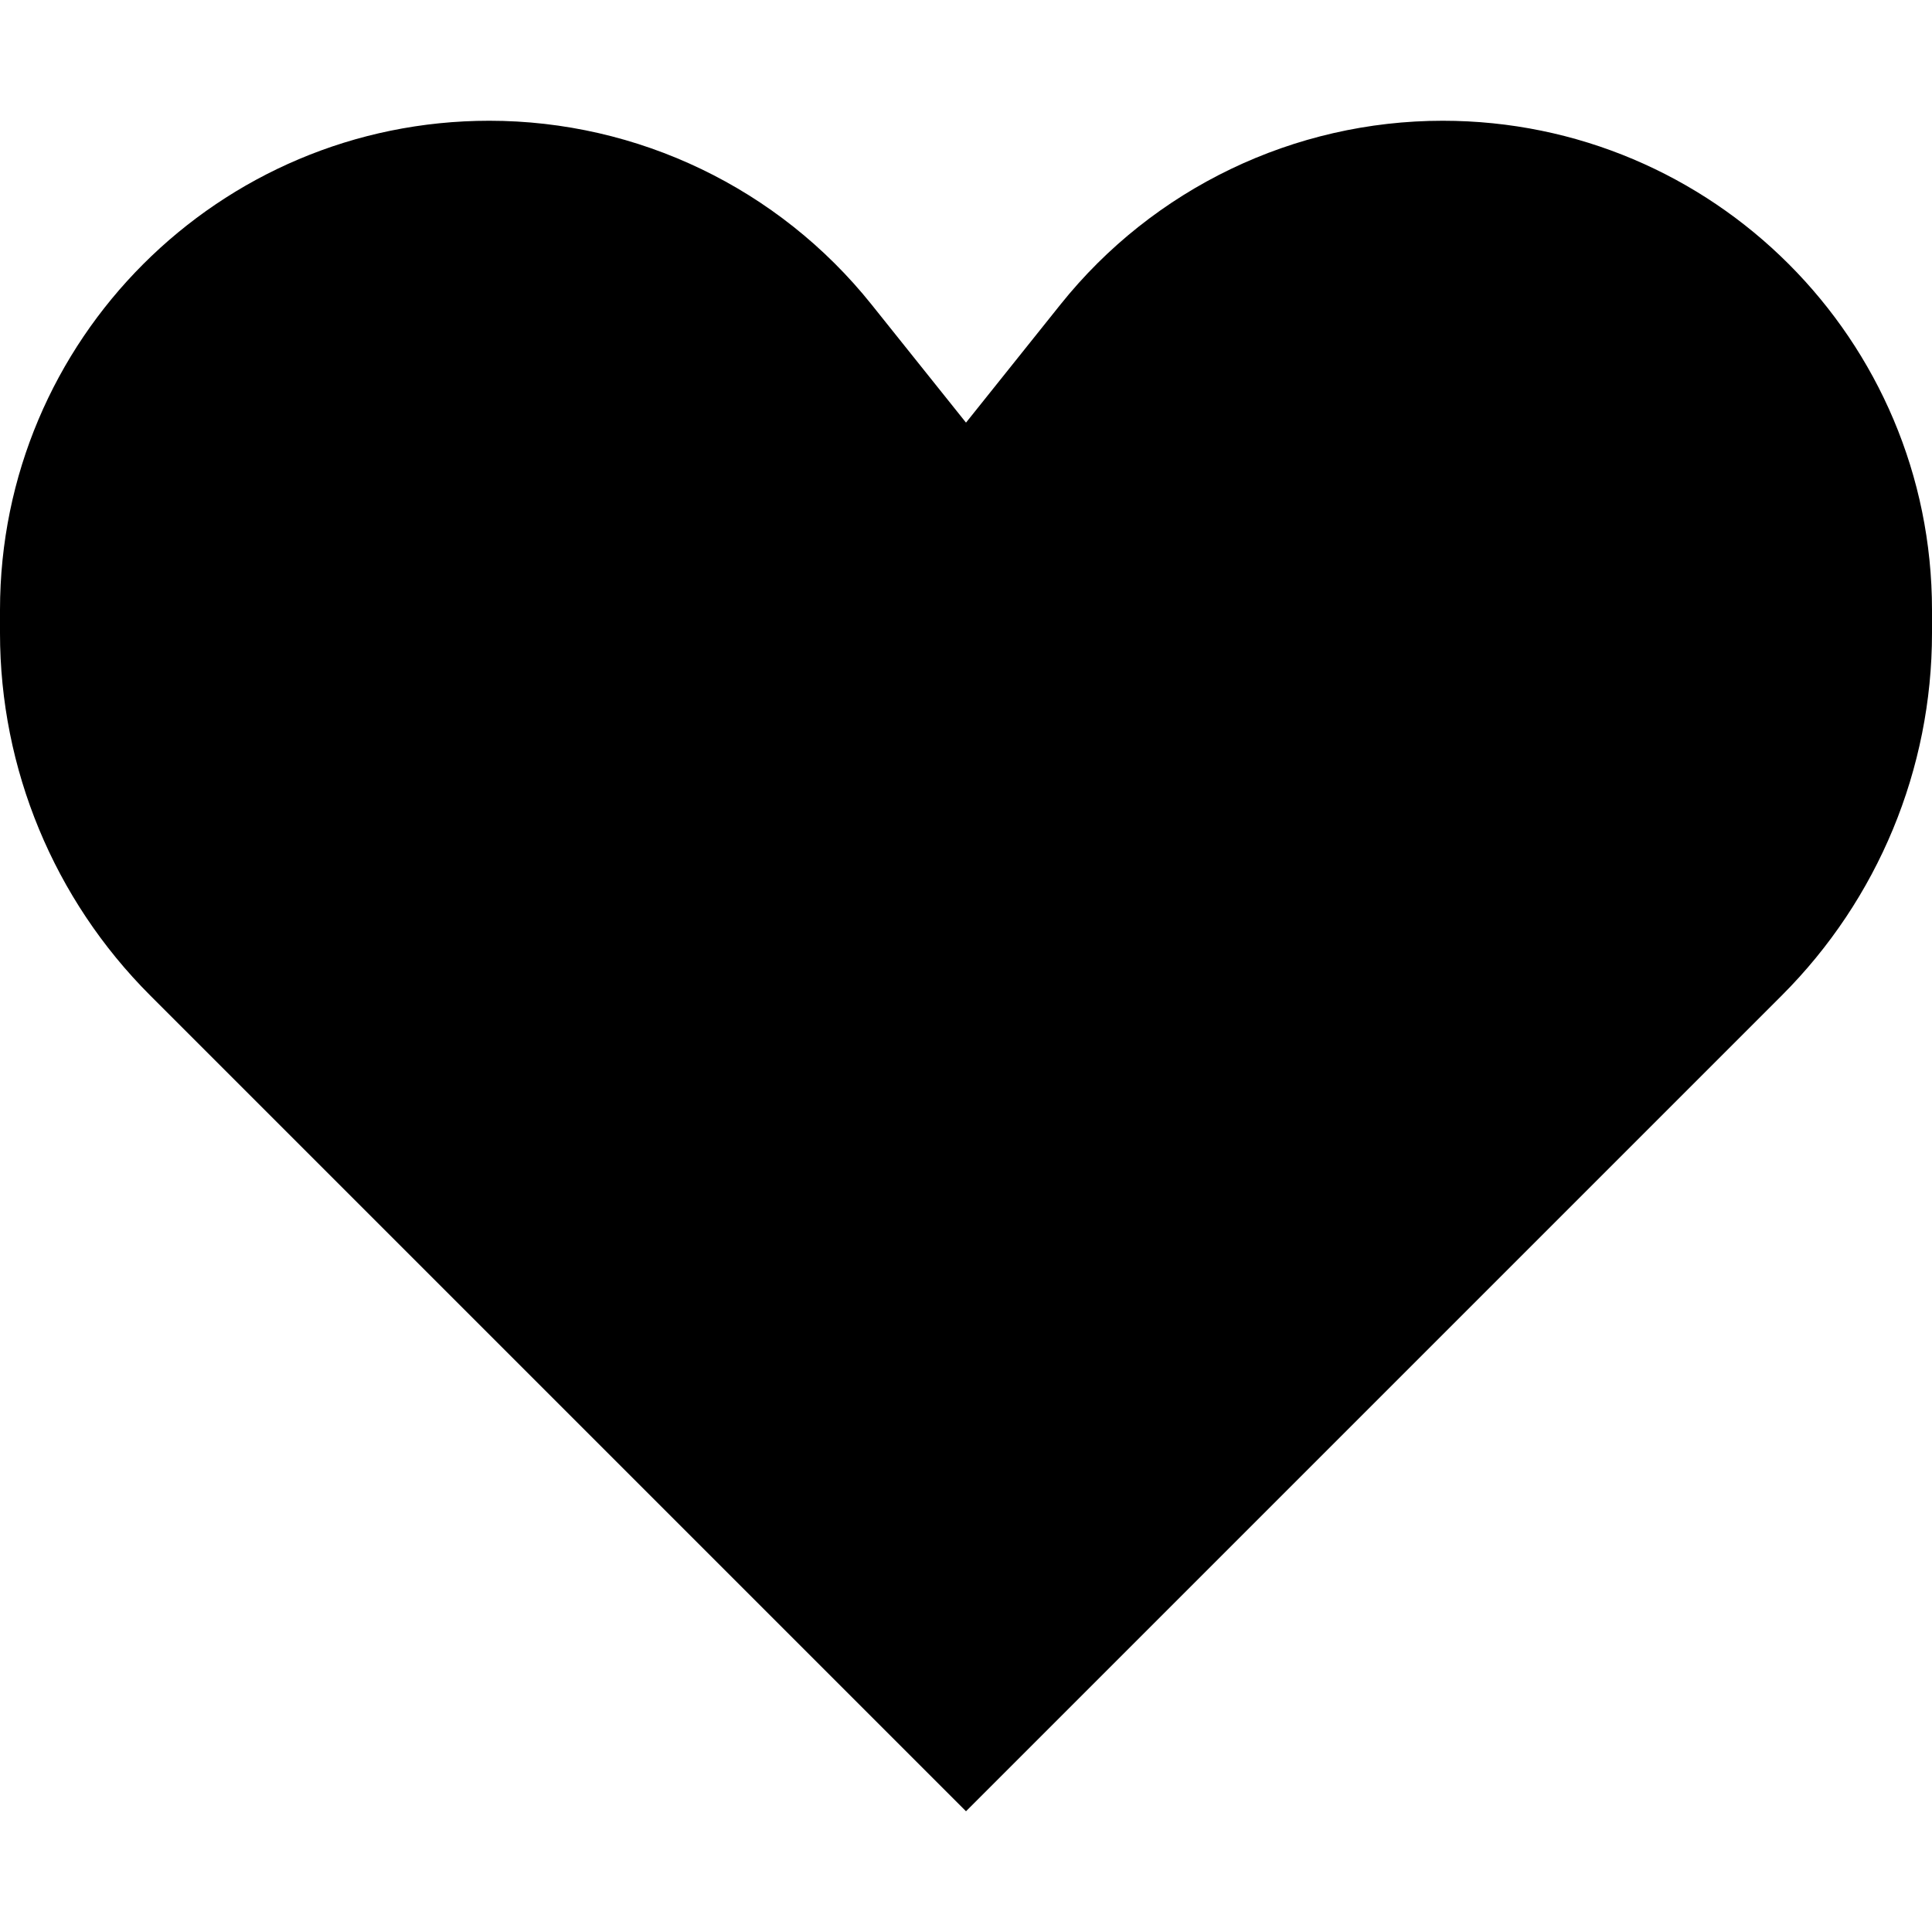
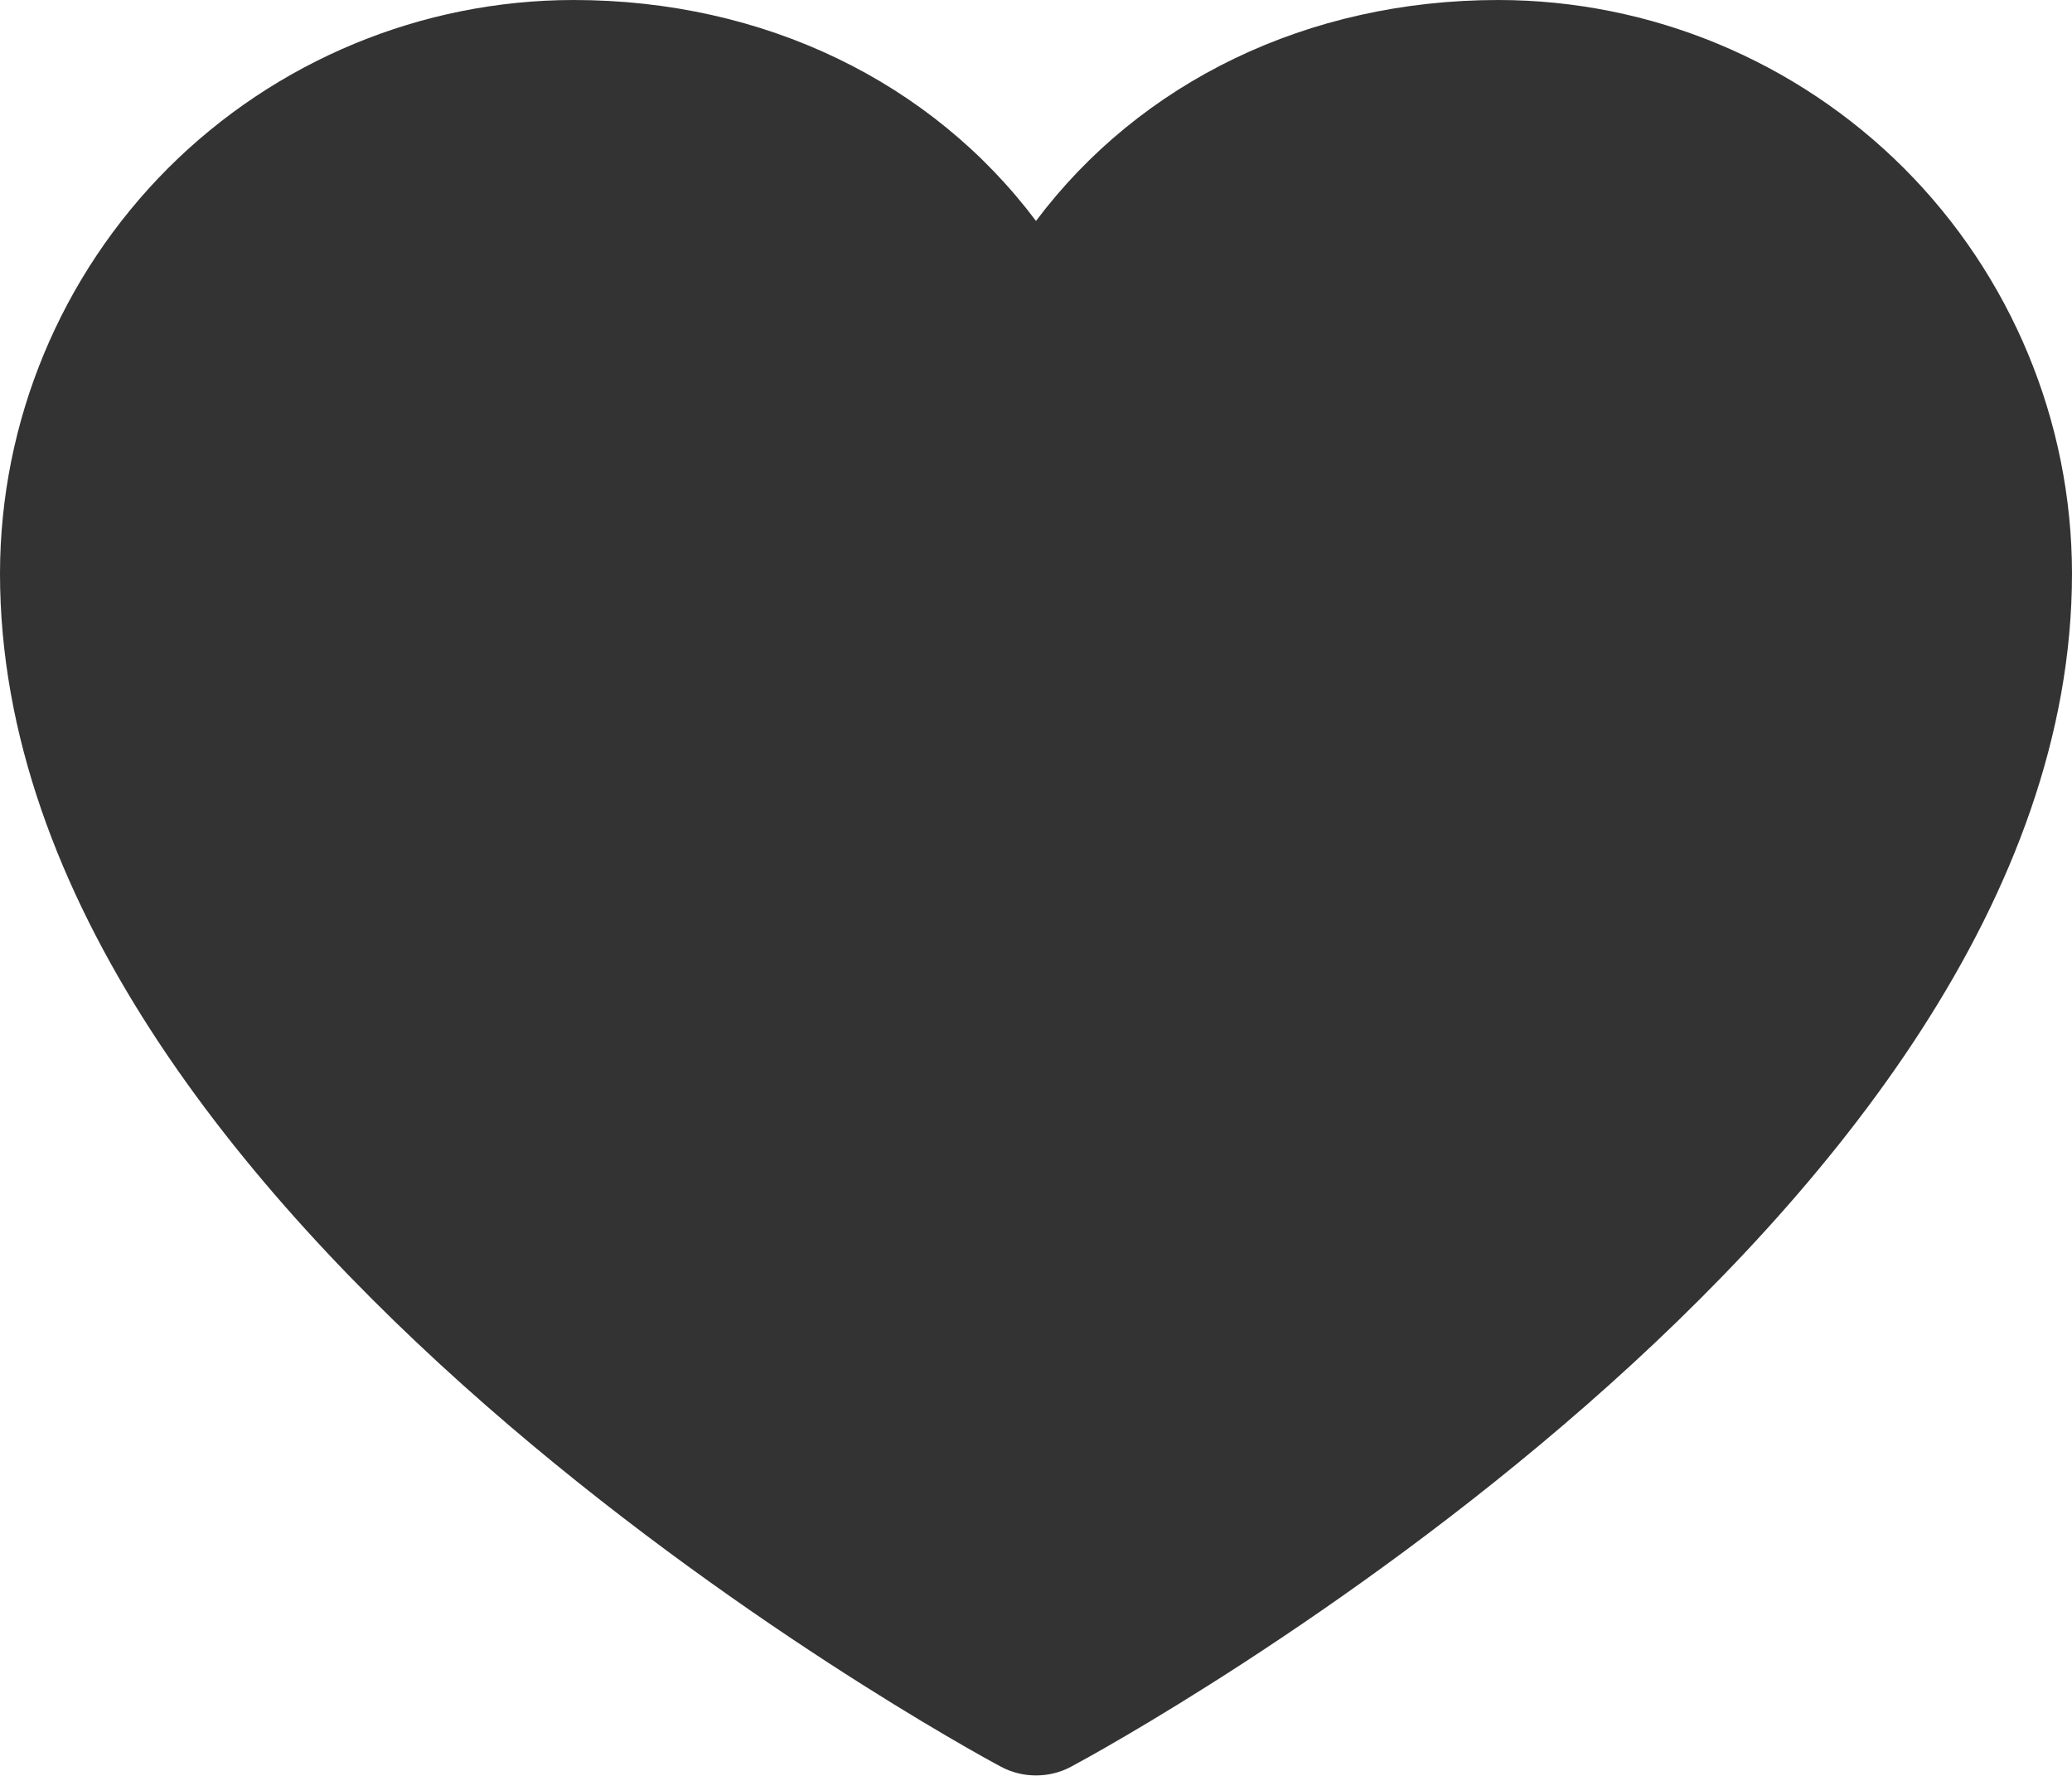
- <svg xmlns="http://www.w3.org/2000/svg" width="800px" height="800px" viewBox="0 0 16 16" fill="none">
-   <path d="M1.243 8.243L8 15L14.757 8.243C15.553 7.447 16 6.368 16 5.243V5.052C16 2.814 14.186 1 11.948 1C10.717 1 9.552 1.56 8.783 2.521L8 3.5L7.217 2.521C6.448 1.56 5.283 1 4.052 1C1.814 1 0 2.814 0 5.052V5.243C0 6.368 0.447 7.447 1.243 8.243Z" fill="#000000" />
+ <svg xmlns="http://www.w3.org/2000/svg" width="14" height="12" viewBox="0 0 14 12" fill="none">
+   <path d="M14 3.875C14 8.25 7.513 11.791 7.237 11.938C7.164 11.977 7.083 11.997 7 11.997C6.917 11.997 6.836 11.977 6.763 11.938C6.487 11.791 0 8.25 0 3.875C0.001 2.848 0.41 1.863 1.136 1.136C1.863 0.41 2.848 0.001 3.875 0C5.166 0 6.296 0.555 7 1.493C7.704 0.555 8.834 0 10.125 0C11.152 0.001 12.137 0.41 12.864 1.136C13.59 1.863 13.999 2.848 14 3.875Z" fill="#333333" />
</svg>
